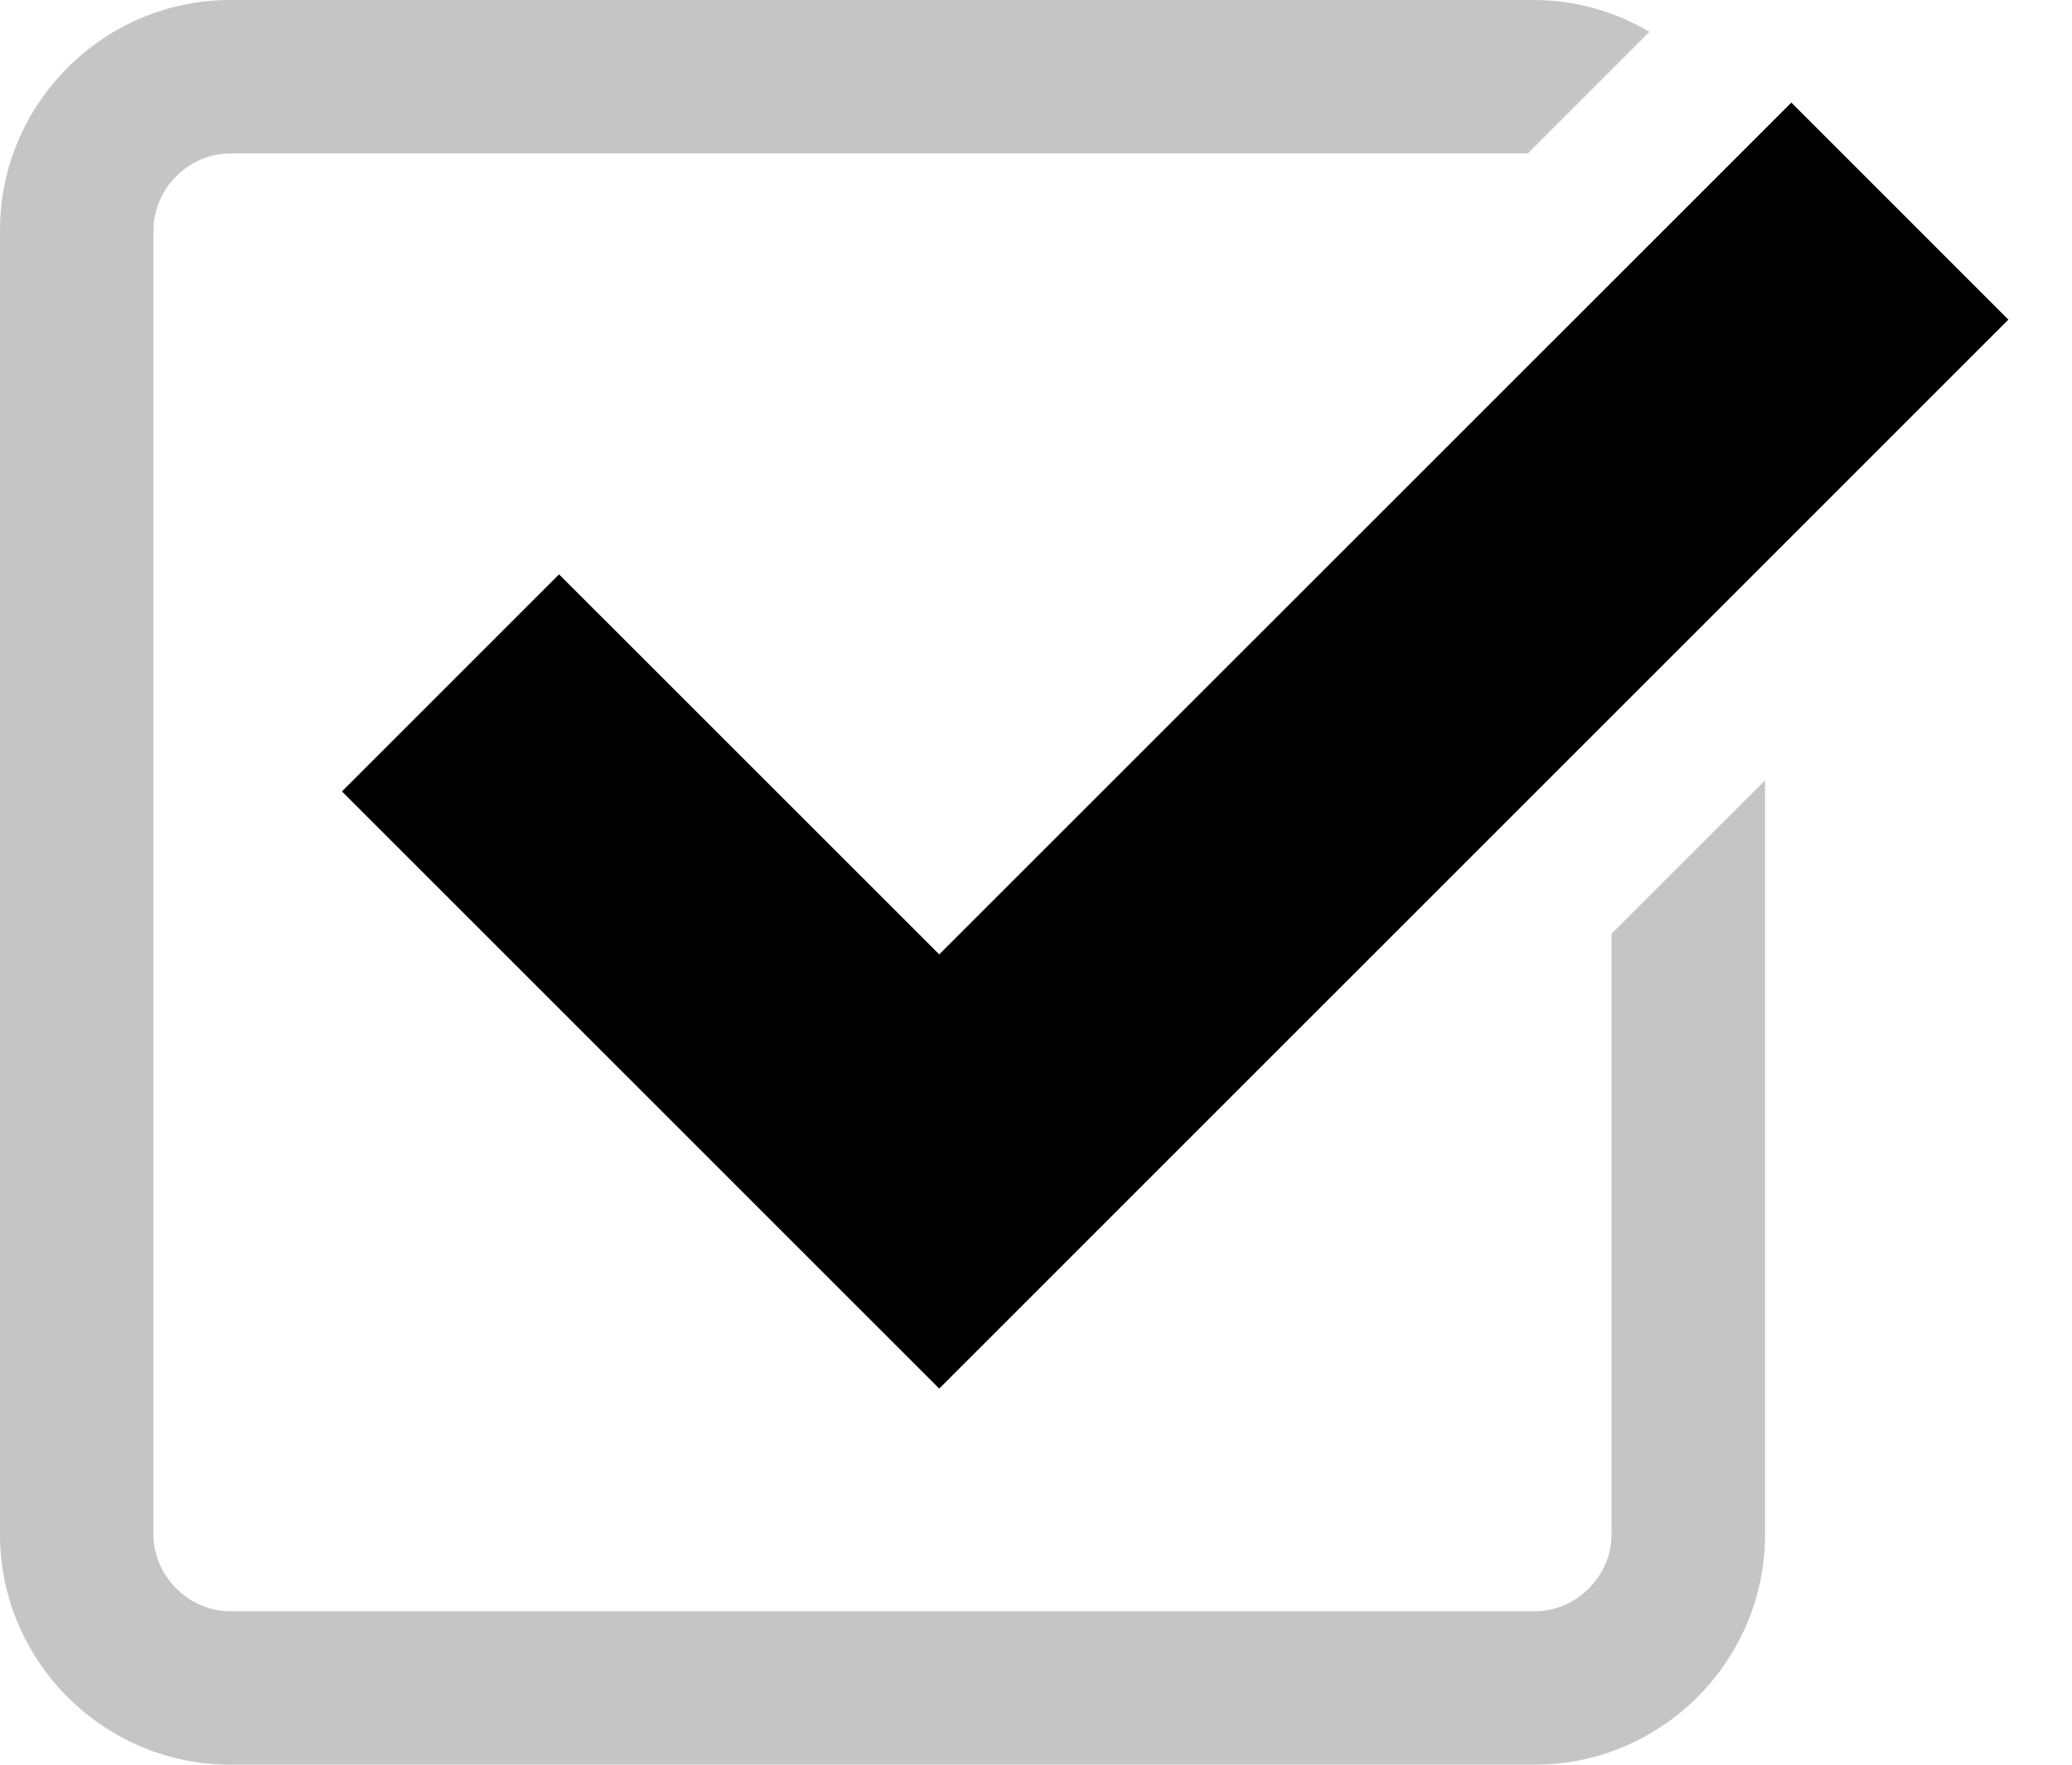
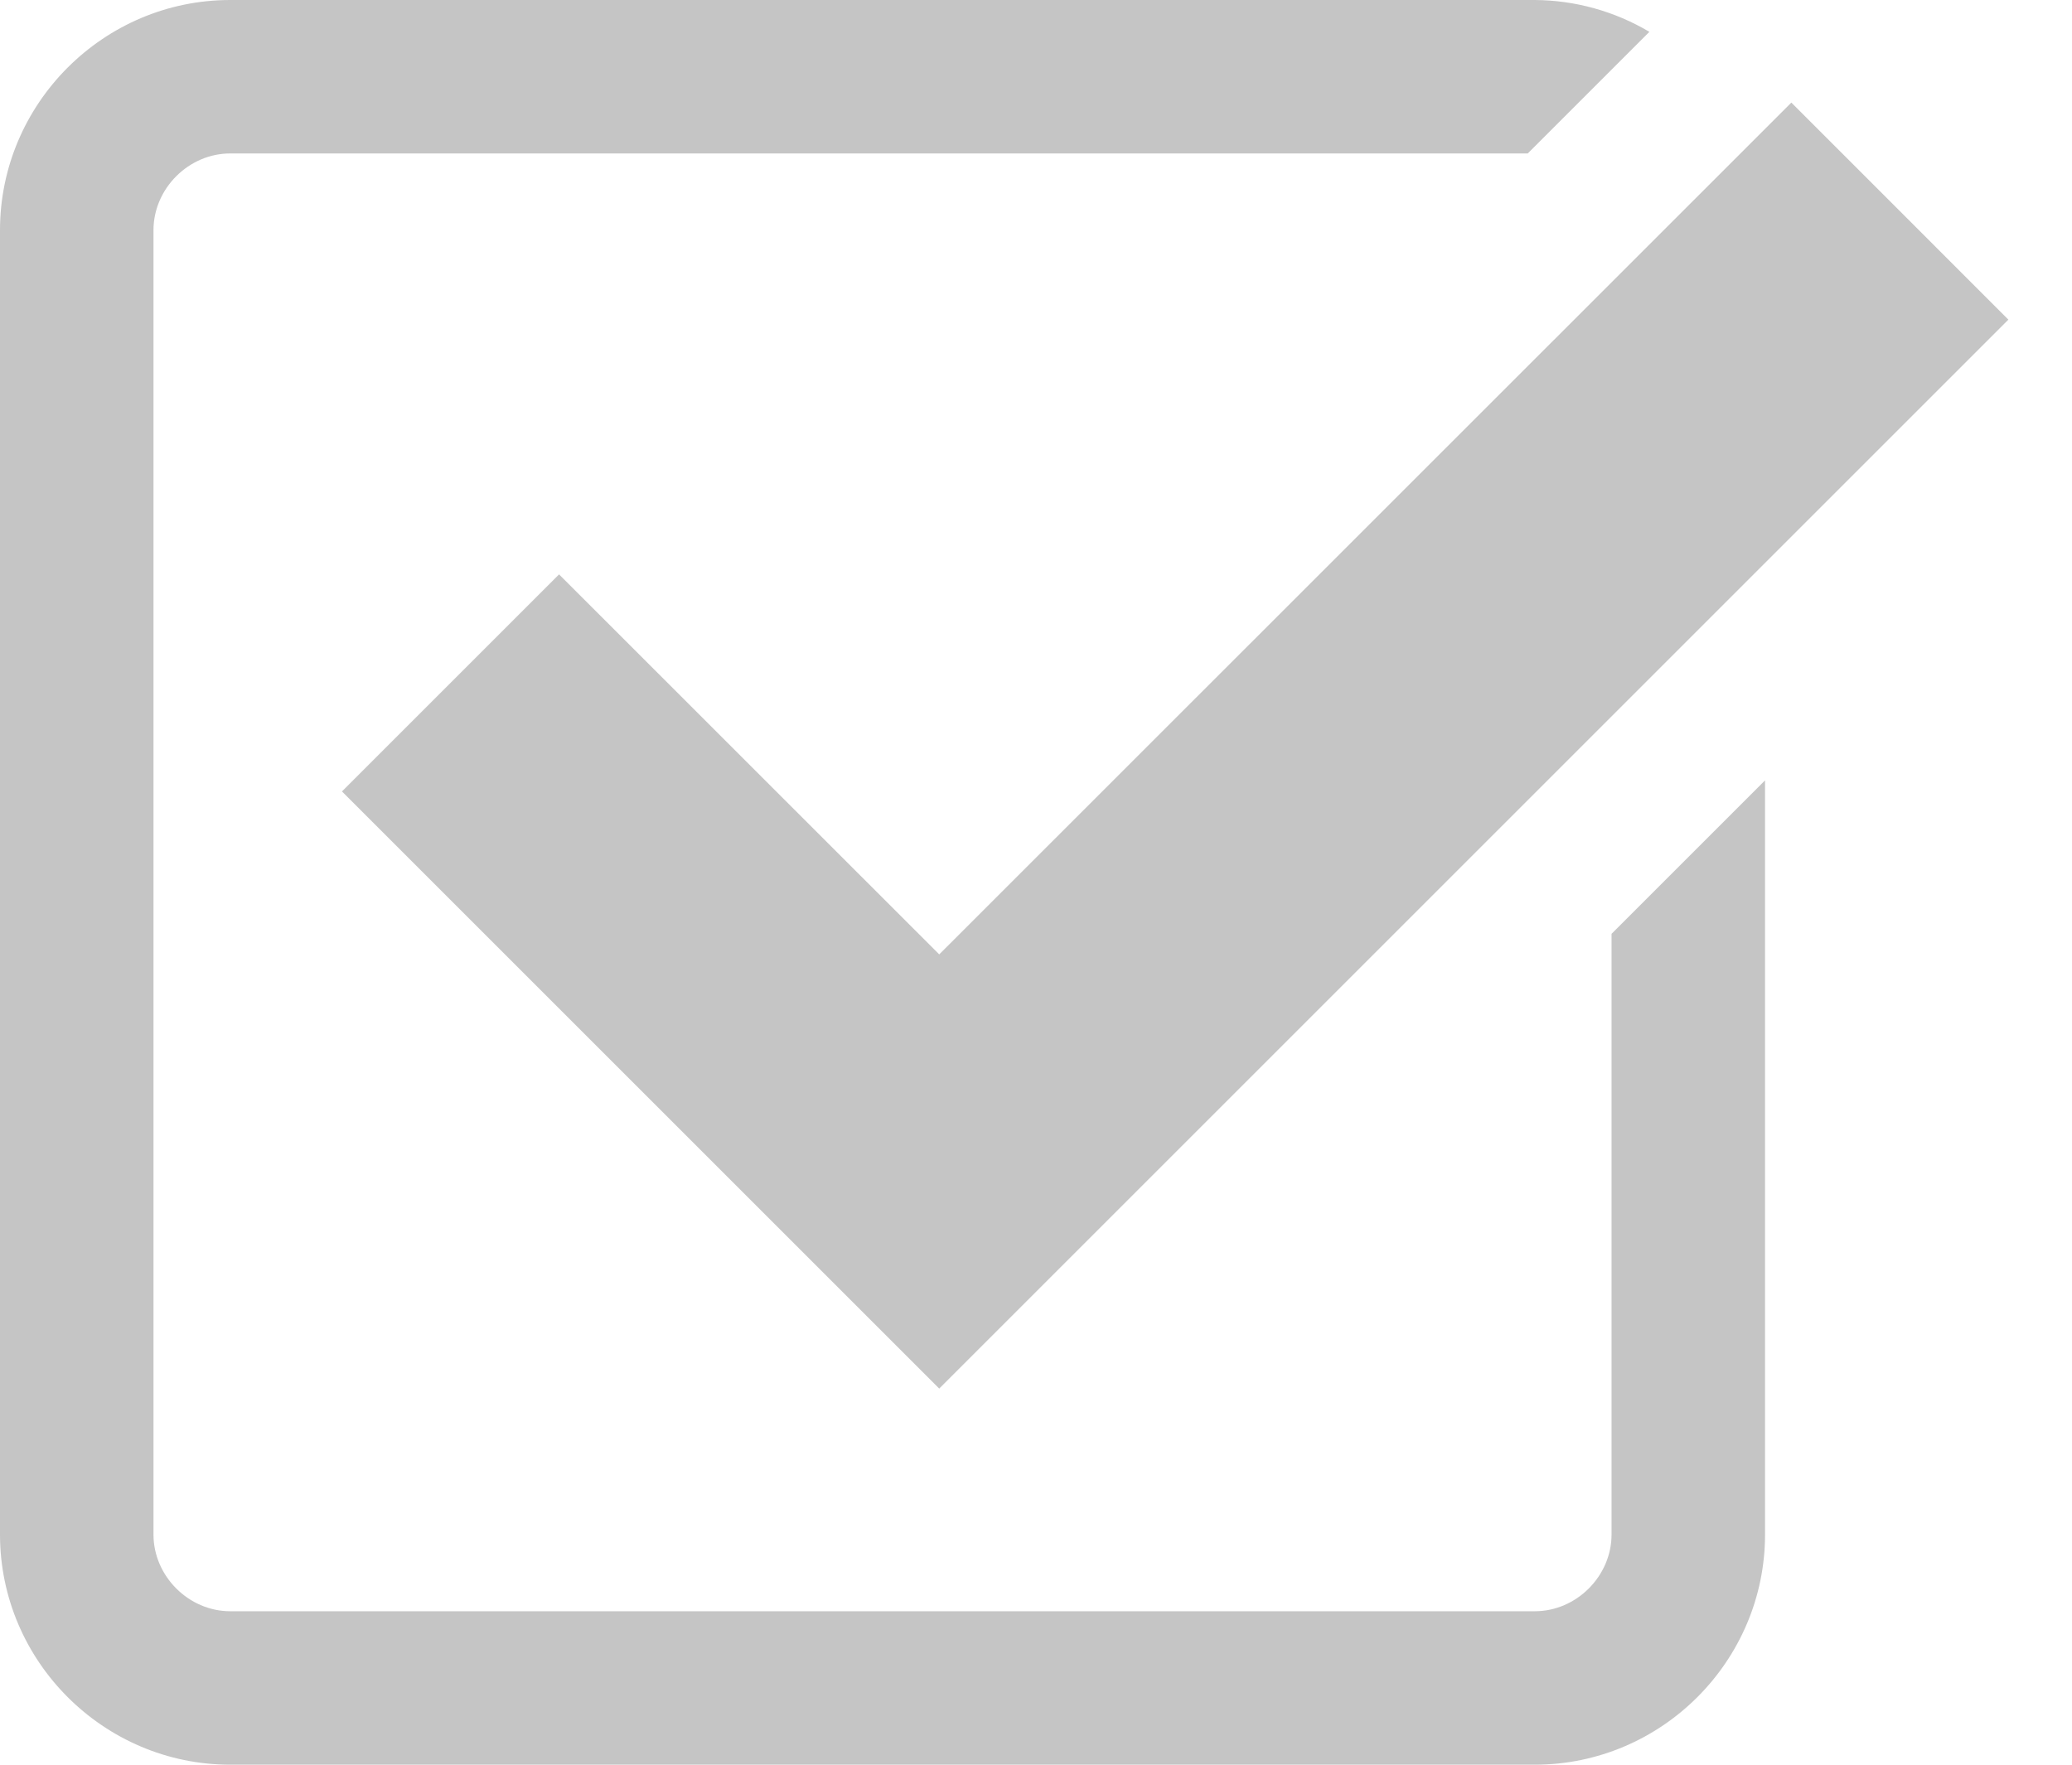
<svg xmlns="http://www.w3.org/2000/svg" width="27" height="23" viewBox="0 0 27 23">
-   <path fill="#000" d="M7.285 7.486l-2.829 2.829 7.783 7.783L26.171 4.166l-2.828-2.829-11.104 11.102z" />
+   <path fill="#c5c5c5" d="M7.285 7.486l-2.829 2.829 7.783 7.783L26.171 4.166l-2.828-2.829-11.104 11.102z" />
  <path fill="#c5c5c5" d="M21 20c0 .542-.458 1-1 1H3c-.542 0-1-.458-1-1V3c0-.542.458-1 1-1h16.908L21.493.415A2.96 2.96 0 0 0 20 0H3C1.35 0 0 1.35 0 3v17c0 1.65 1.35 3 3 3h17c1.65 0 3-1.35 3-3v-9.829l-2 2V20z" />
</svg>
